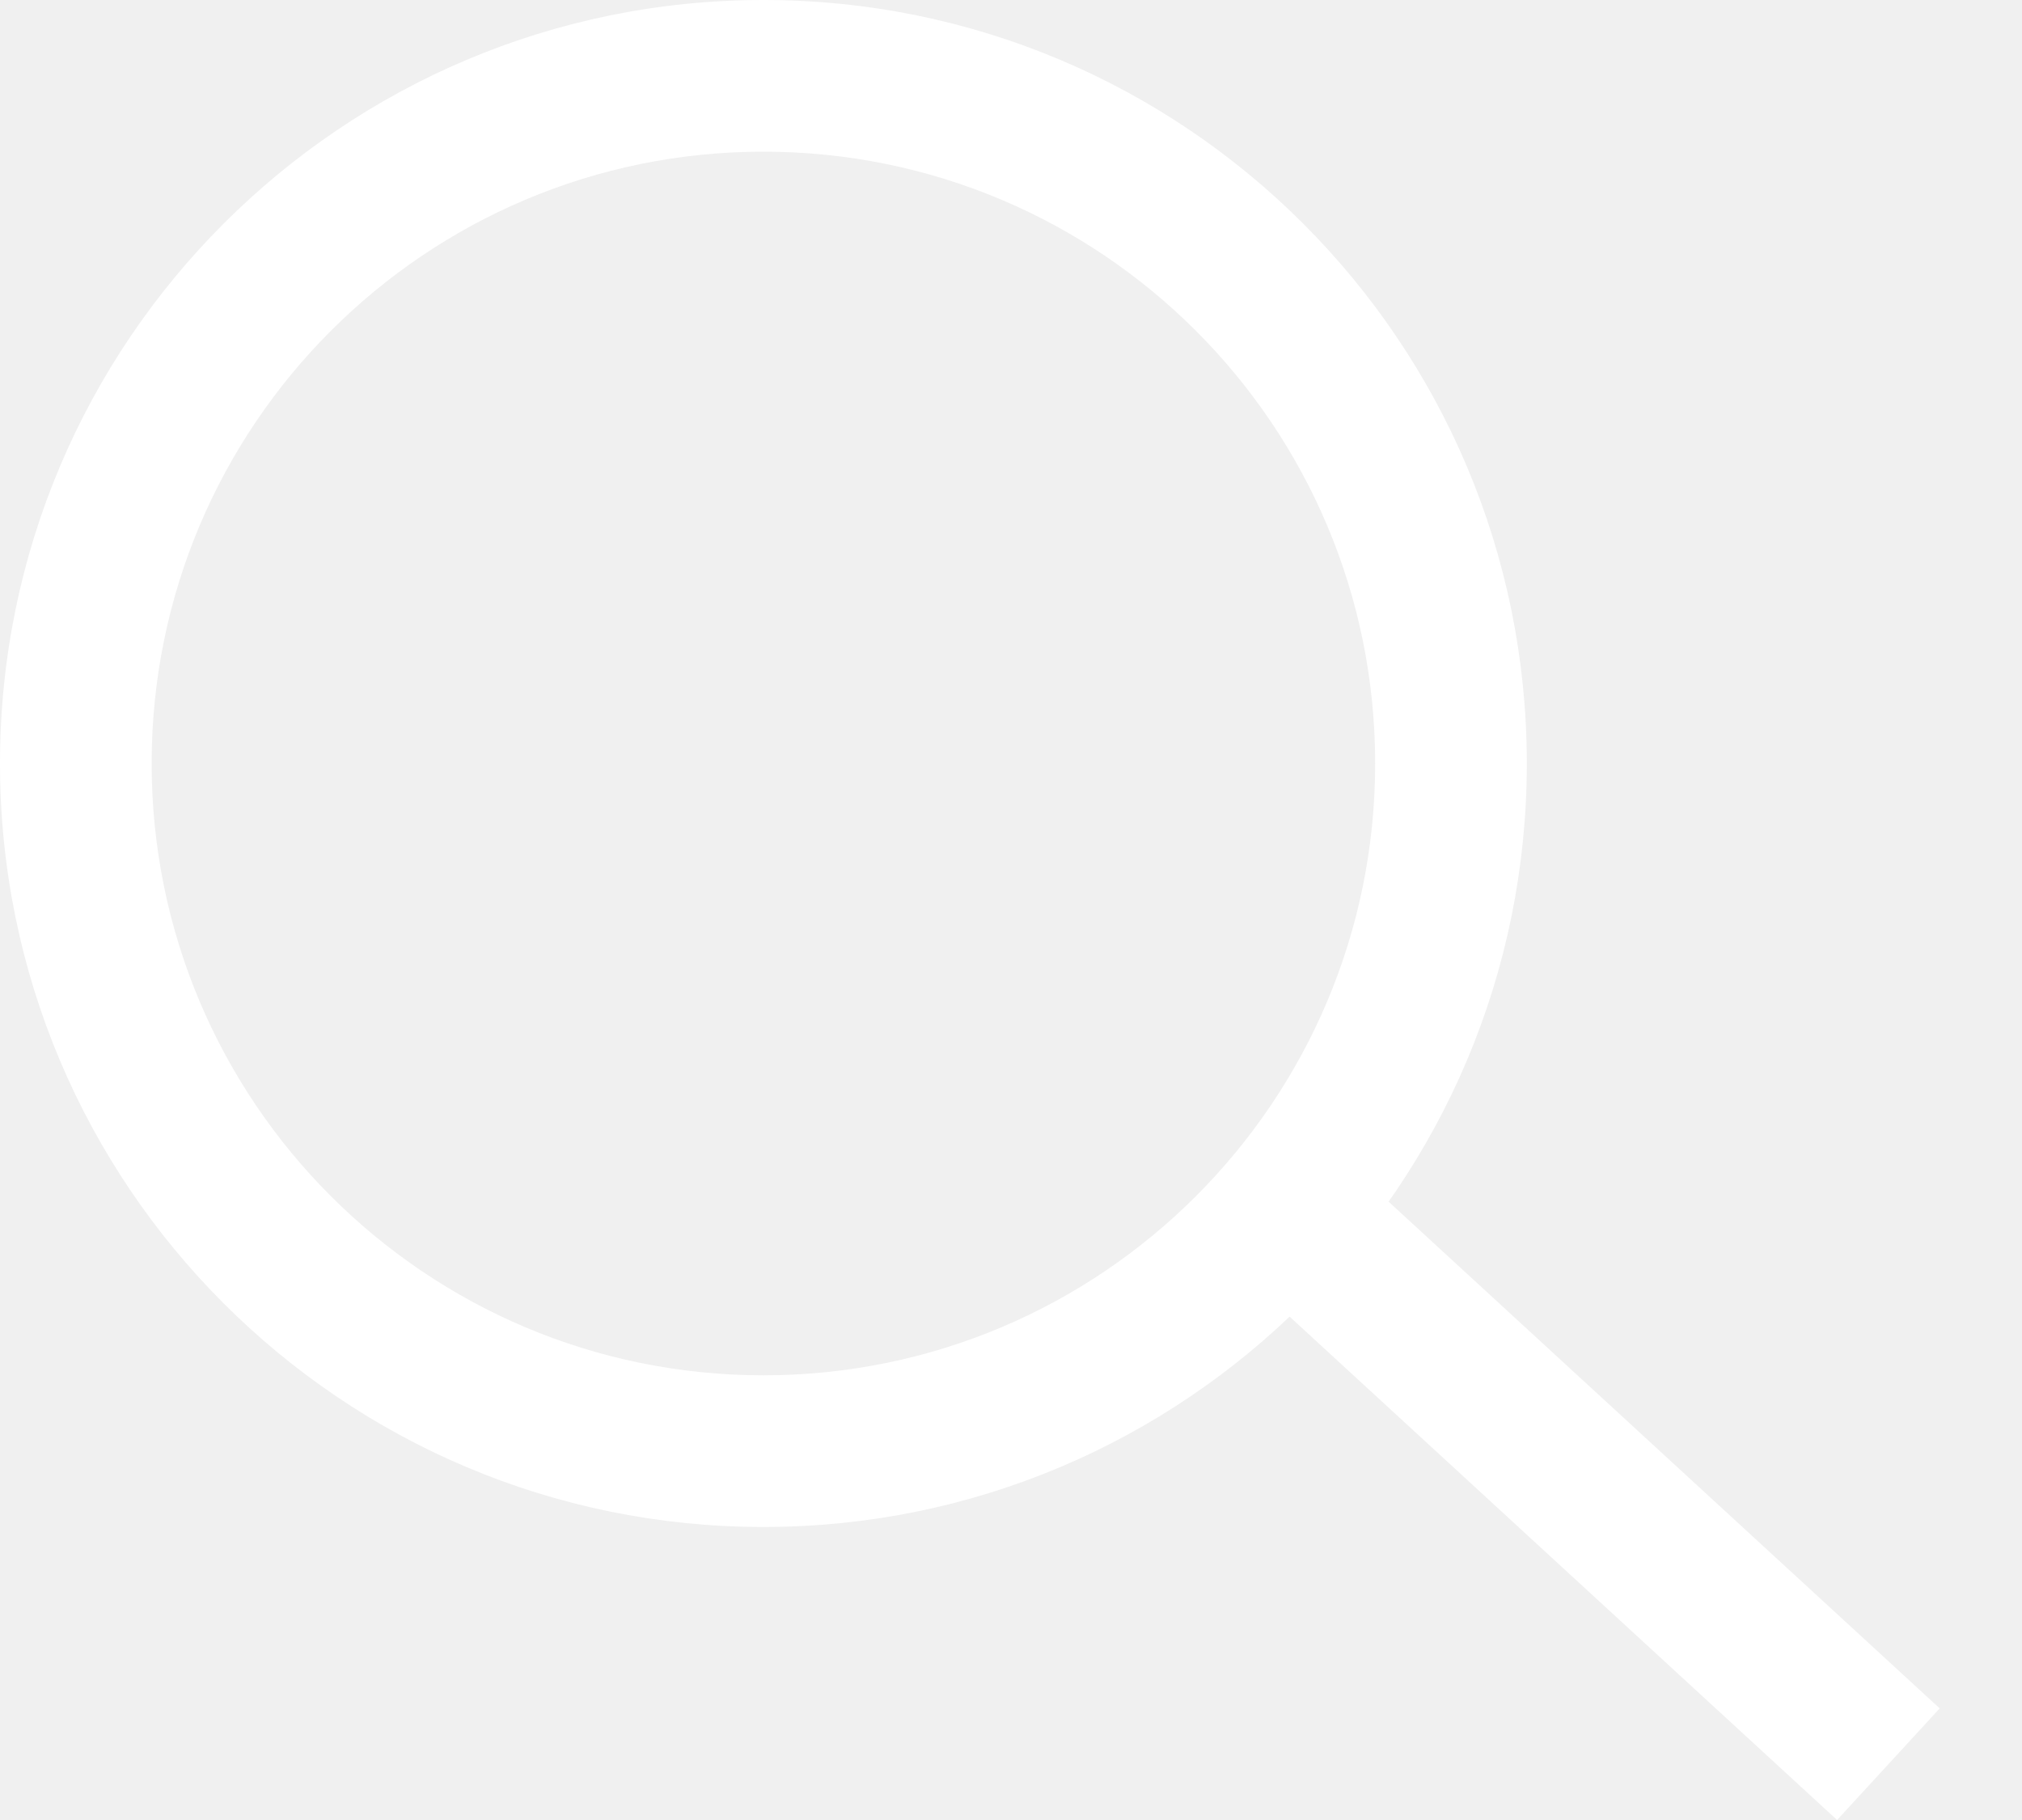
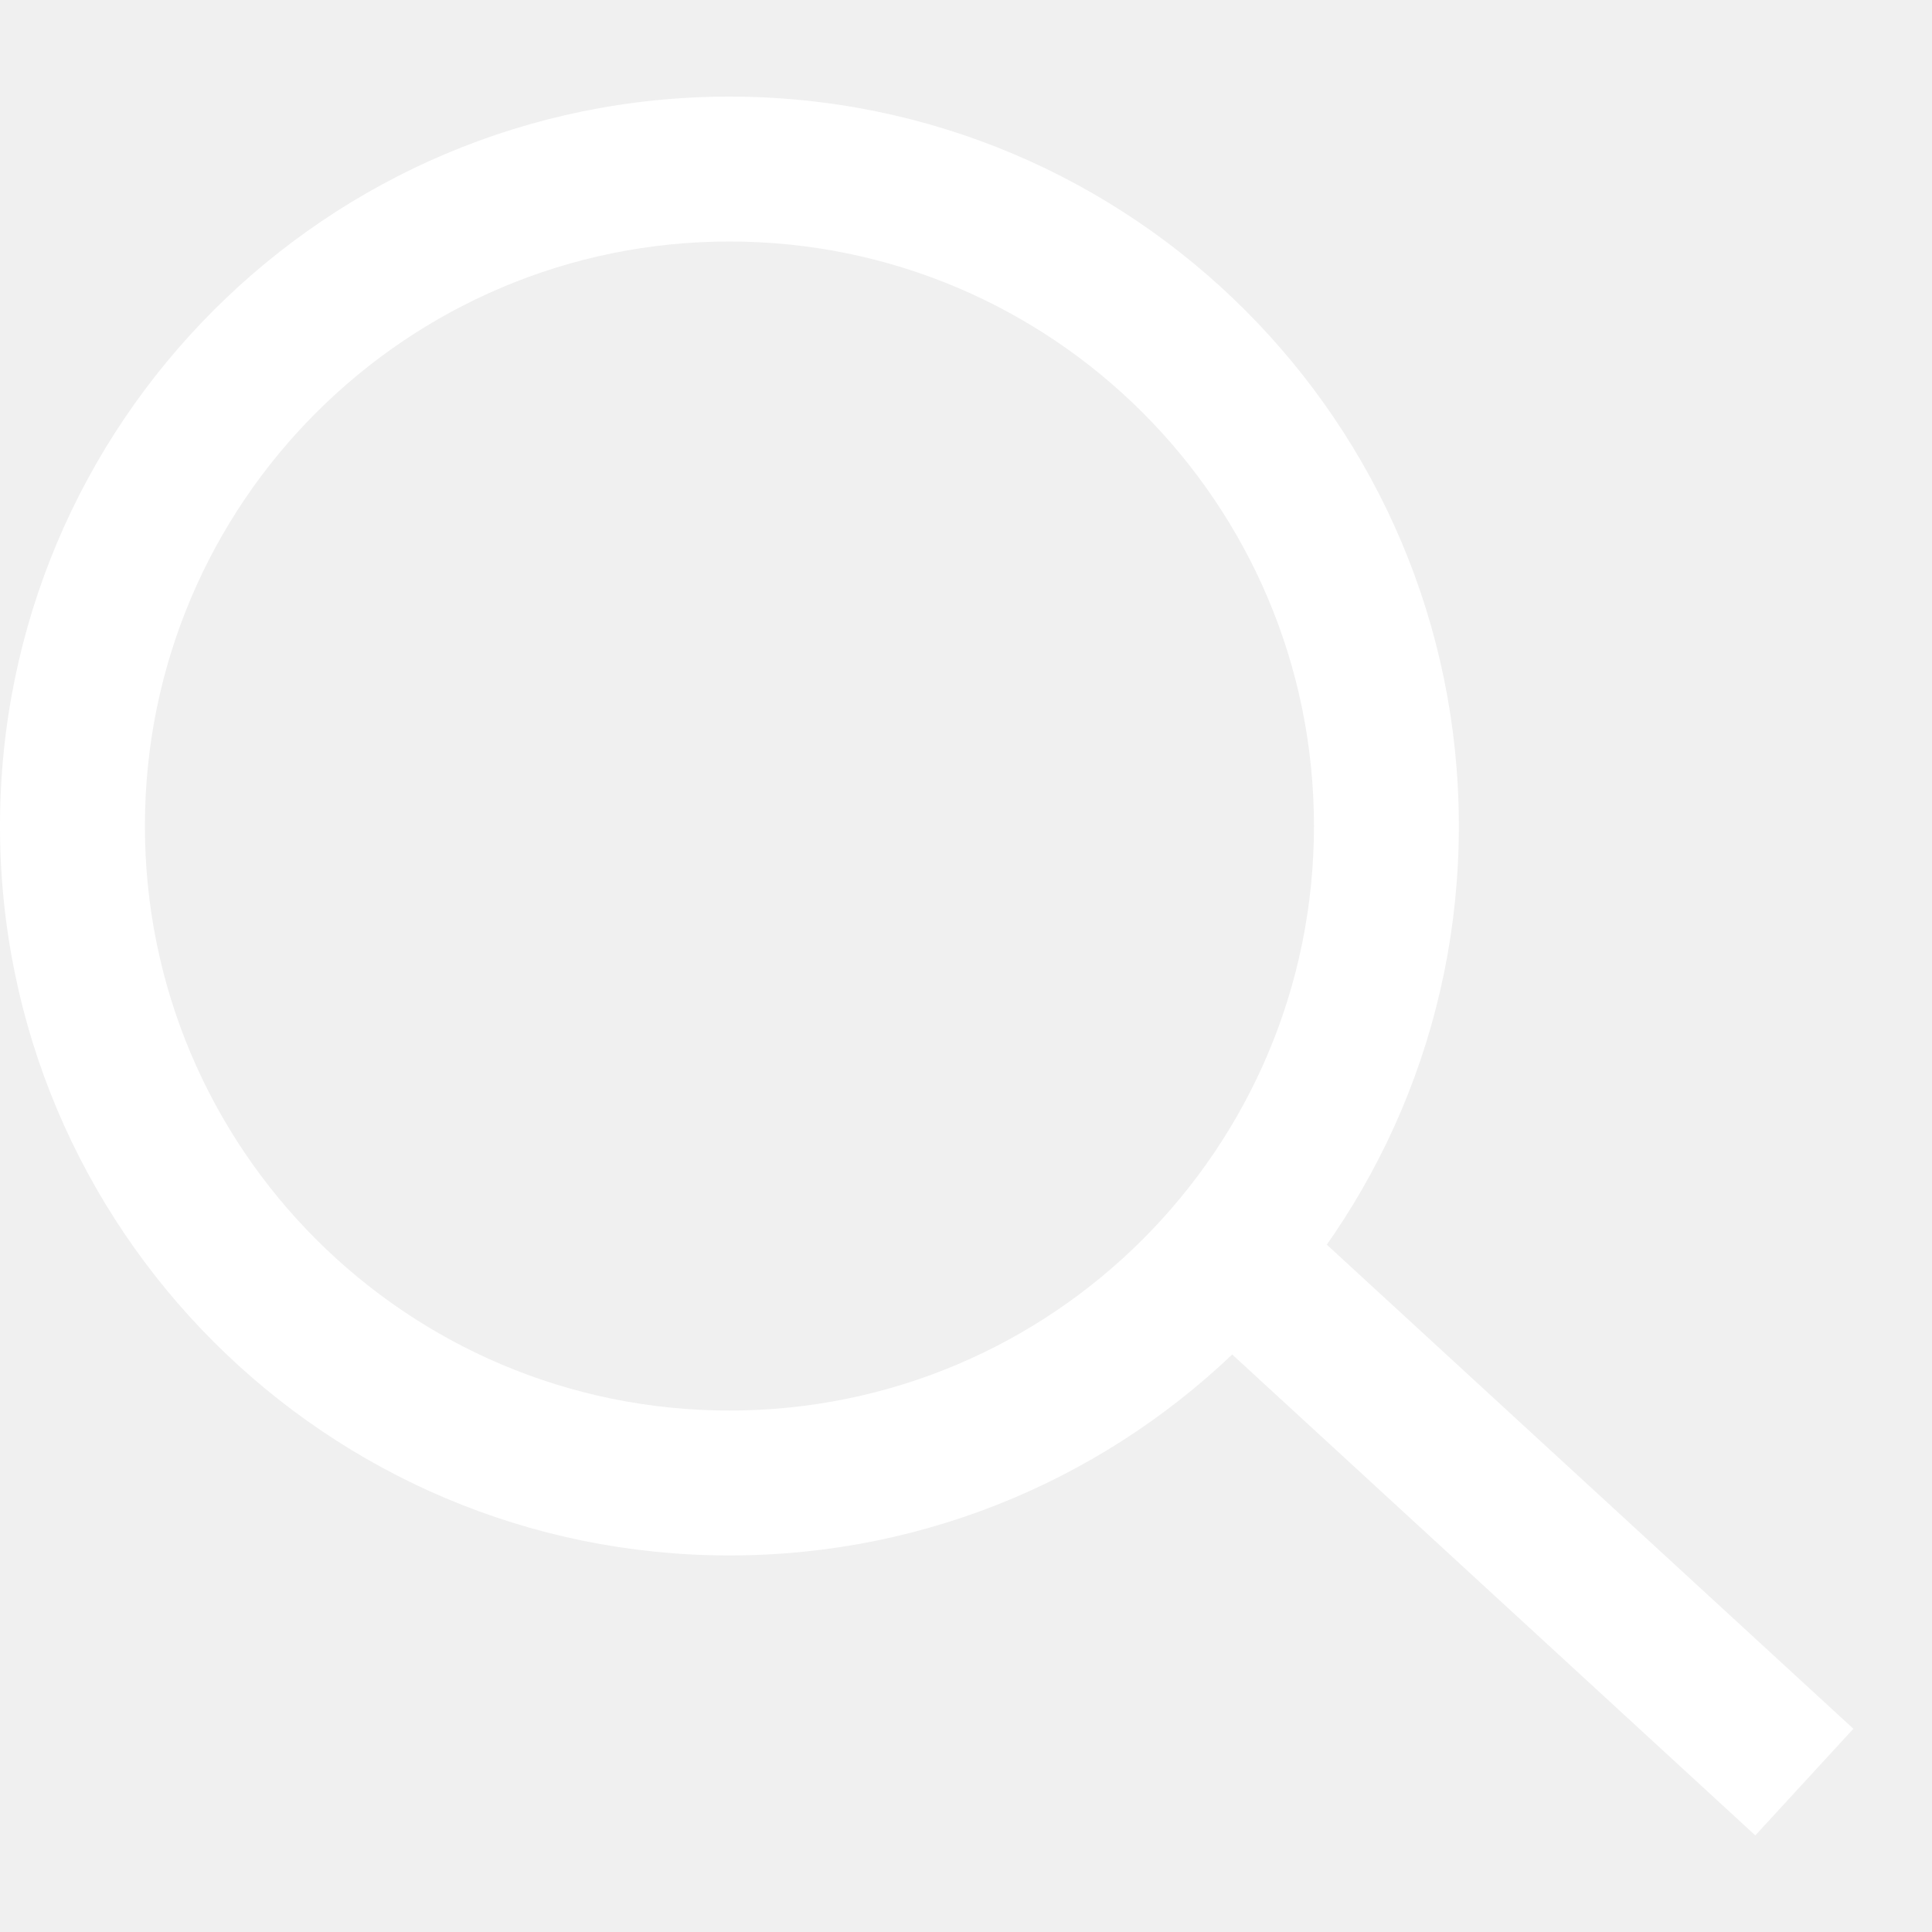
- <svg xmlns="http://www.w3.org/2000/svg" width="20" height="18" viewBox="0 0 20 18" fill="none">
+ <svg xmlns="http://www.w3.org/2000/svg" width="60" height="60" viewBox="0 0 20 18" fill="none">
  <path fill-rule="evenodd" clip-rule="evenodd" d="M7.551 13.602C10.893 13.602 13.602 10.893 13.602 7.551C13.602 4.209 10.893 1.5 7.551 1.5C4.209 1.5 1.5 4.209 1.5 7.551C1.5 10.893 4.209 13.602 7.551 13.602ZM7.551 15.102C11.721 15.102 15.102 11.721 15.102 7.551C15.102 3.381 11.721 0 7.551 0C3.381 0 0 3.381 0 7.551C0 11.721 3.381 15.102 7.551 15.102Z" fill="white" />
  <path d="M12.308 12.61L13.323 11.506L19.186 16.896L18.171 18L12.308 12.61Z" fill="white" />
</svg>
